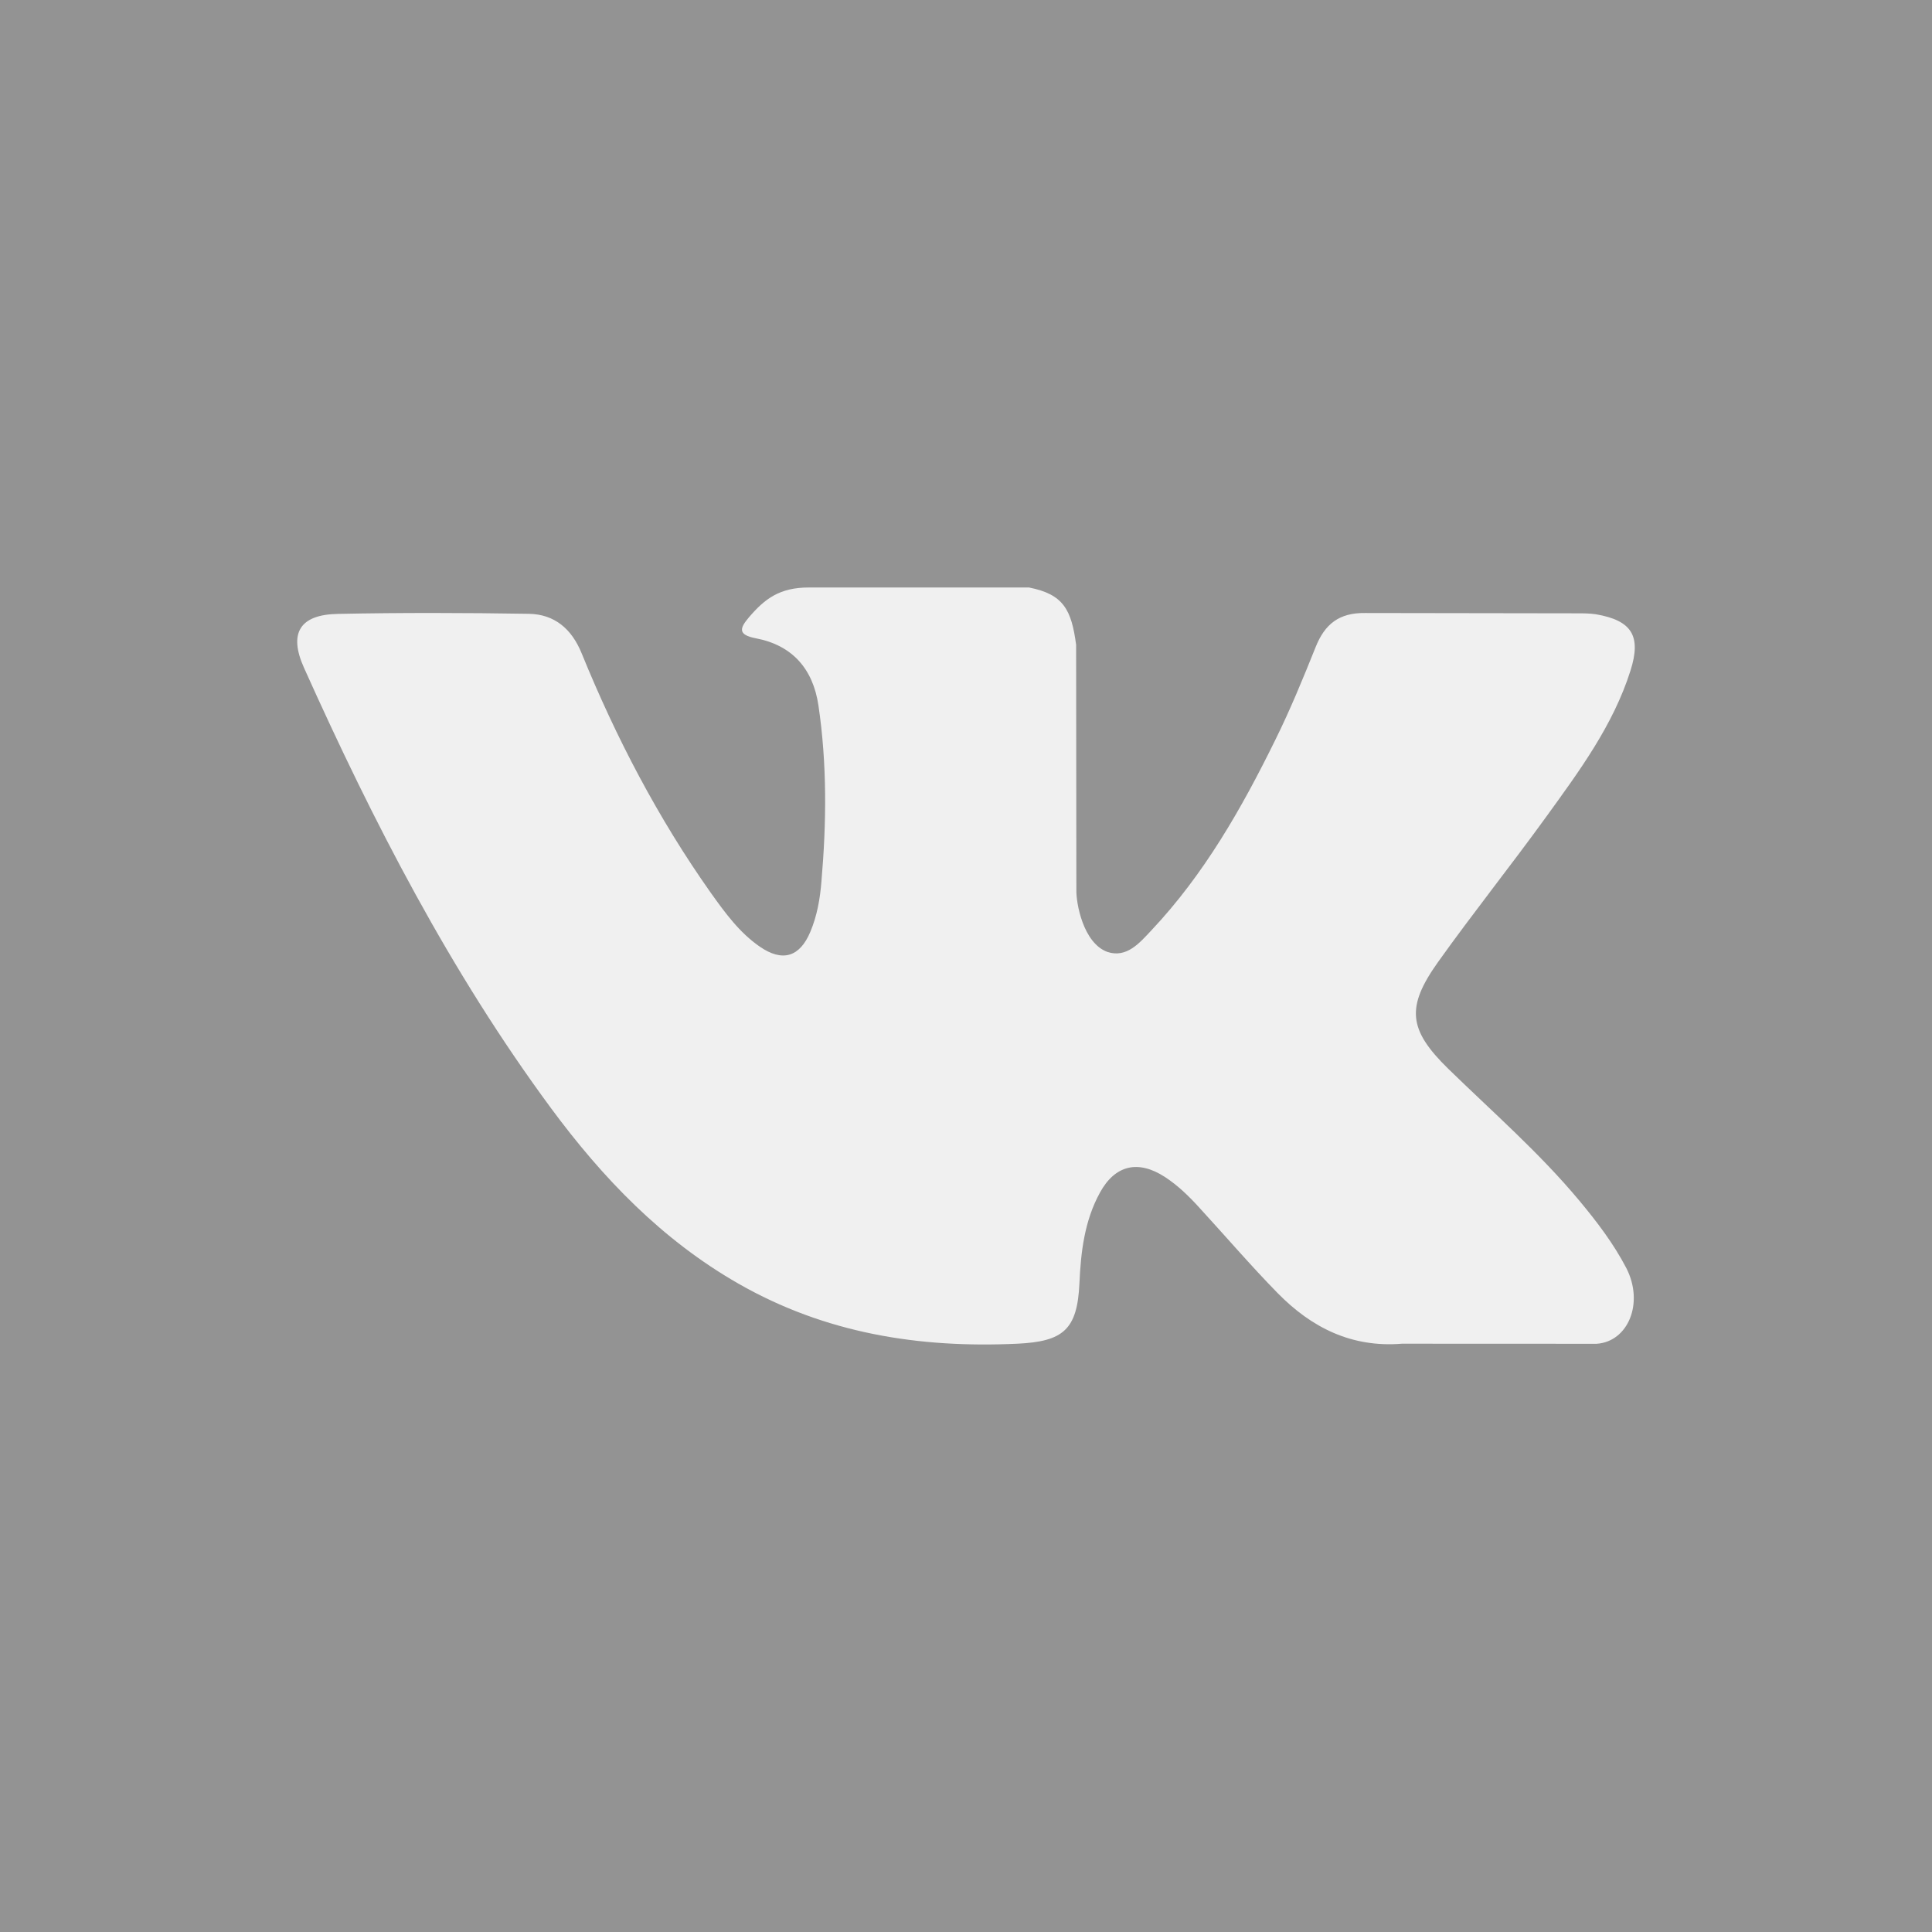
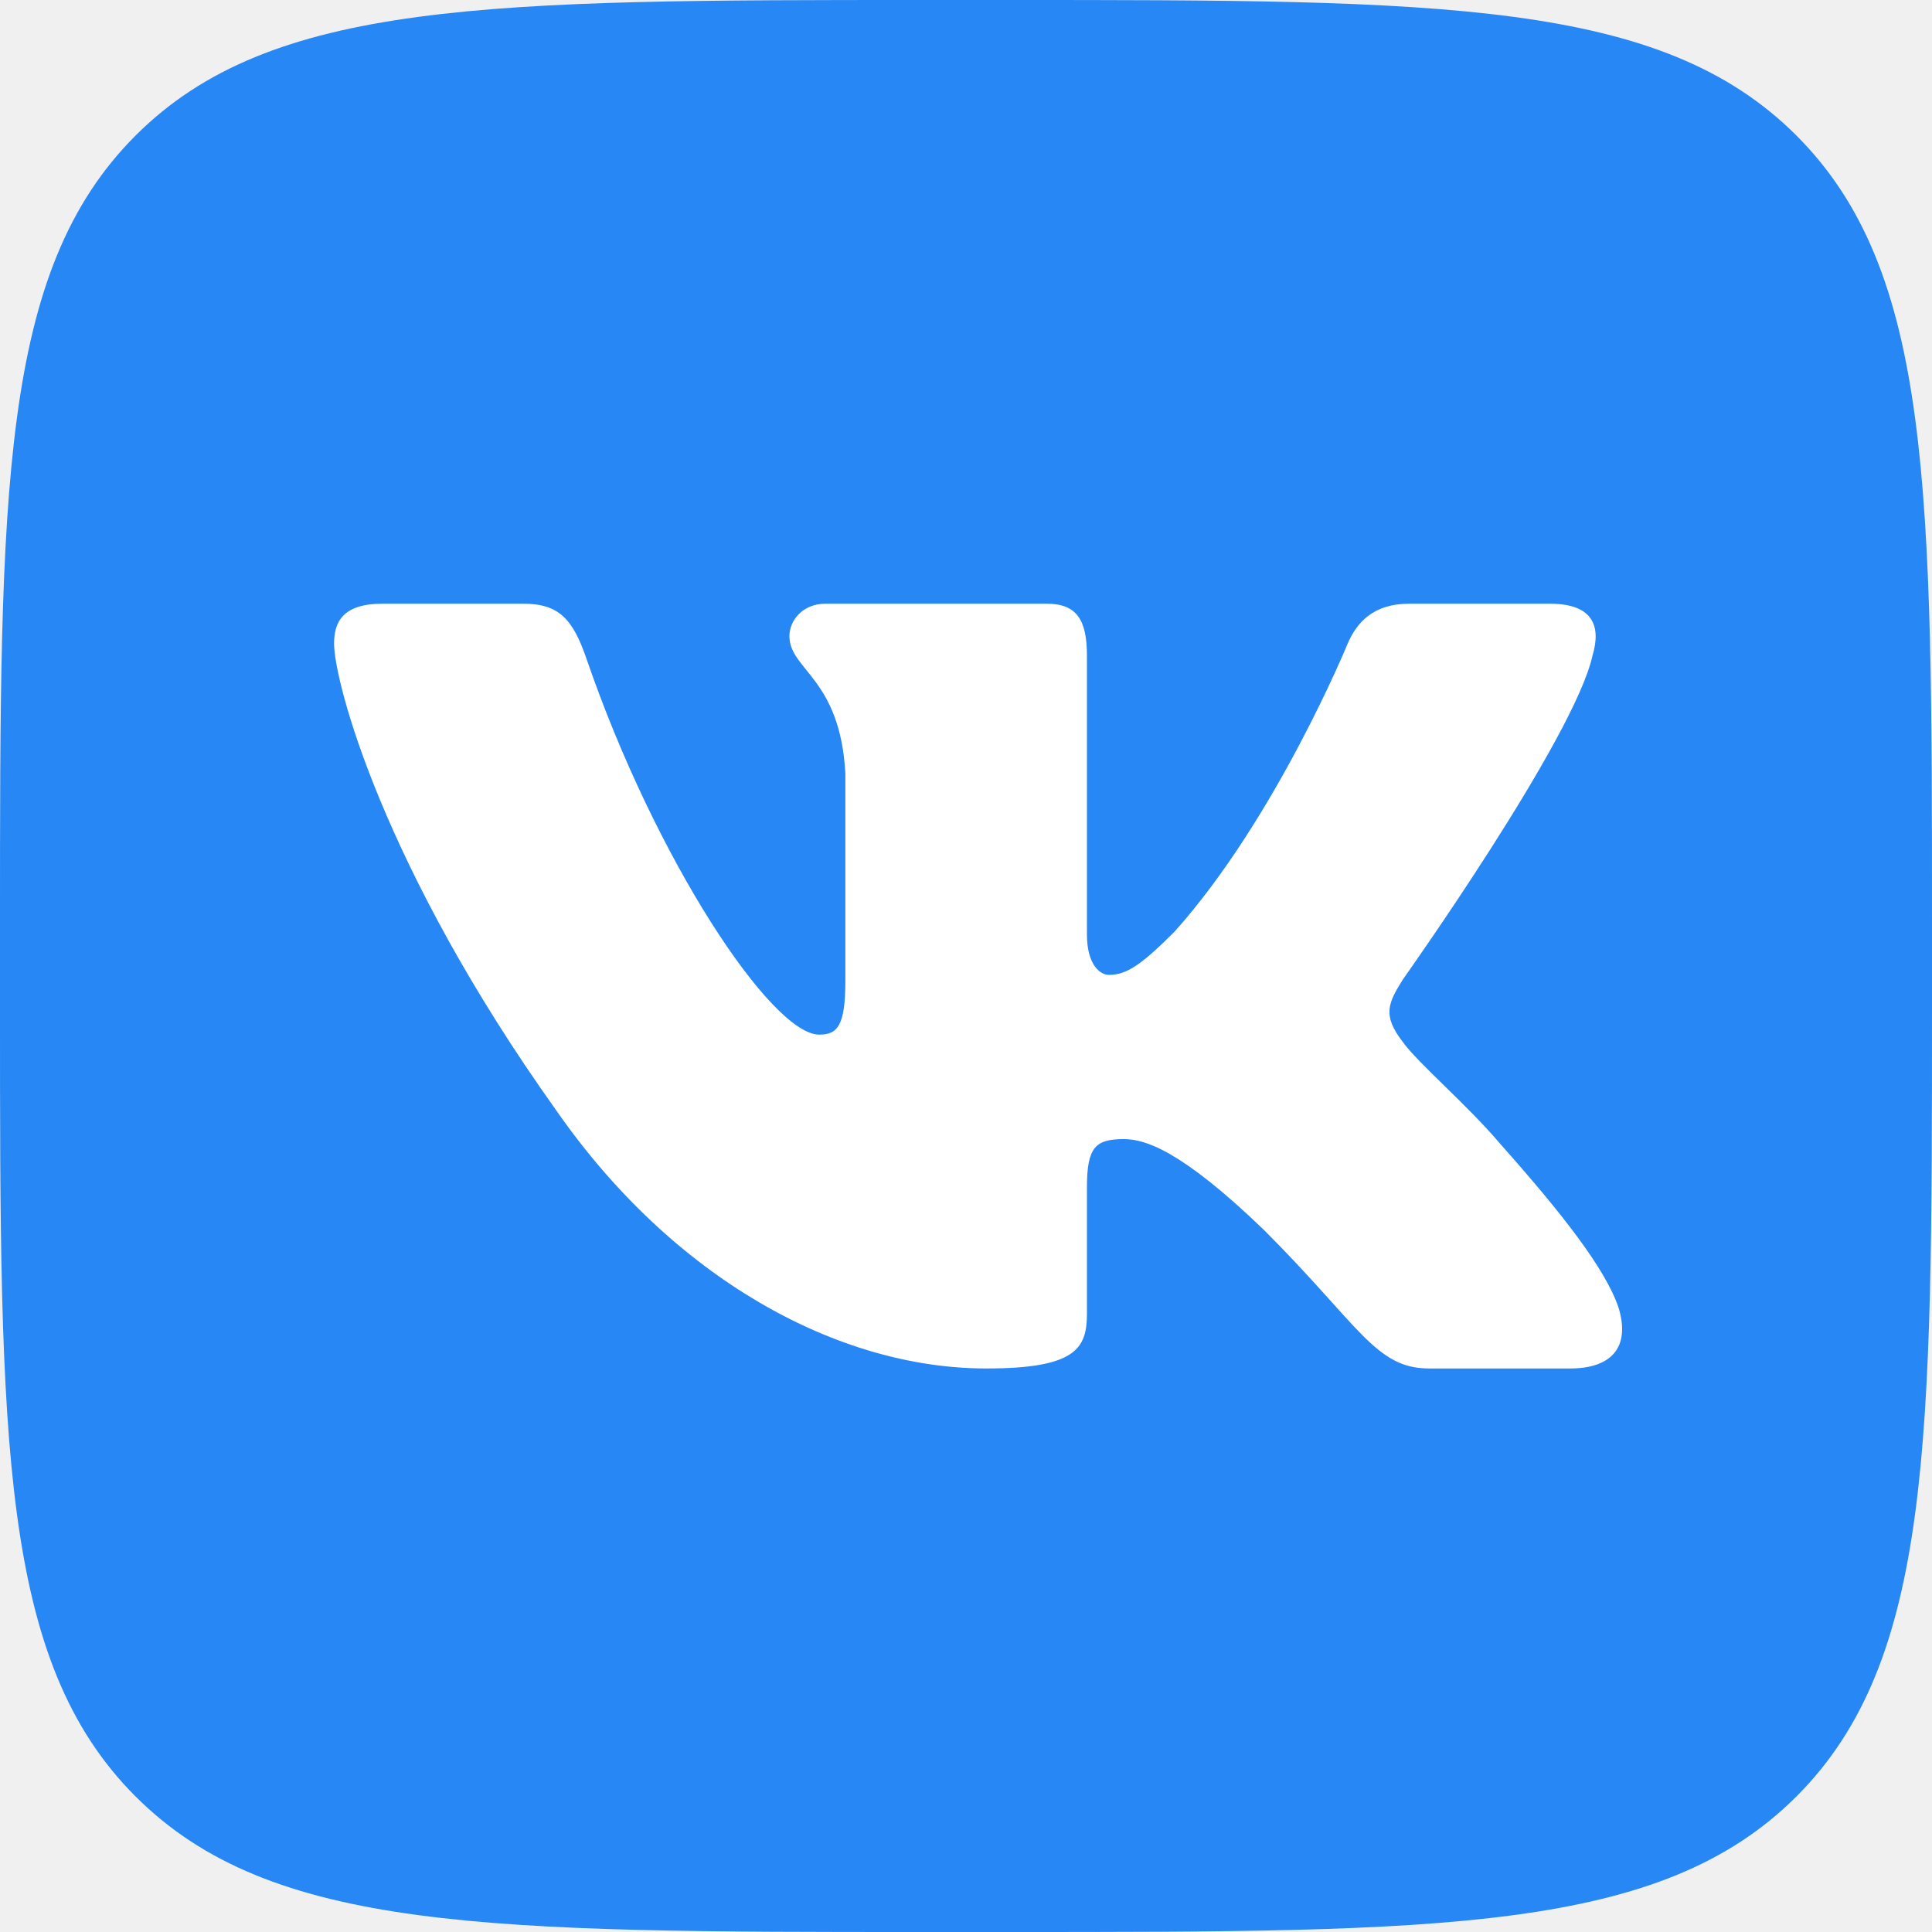
- <svg xmlns="http://www.w3.org/2000/svg" width="24" height="24" viewBox="0 0 24 24" fill="none">
-   <path fill-rule="evenodd" clip-rule="evenodd" d="M0 0V24H24V0H0ZM17.992 13.278C18.543 13.815 19.125 14.322 19.62 14.916C19.838 15.178 20.045 15.449 20.203 15.753C20.426 16.189 20.224 16.667 19.834 16.693L17.415 16.692C16.79 16.743 16.292 16.492 15.872 16.064C15.539 15.724 15.227 15.36 14.904 15.008C14.773 14.863 14.635 14.728 14.47 14.62C14.139 14.406 13.852 14.471 13.664 14.815C13.471 15.166 13.426 15.555 13.409 15.945C13.382 16.516 13.21 16.665 12.638 16.692C11.414 16.749 10.253 16.563 9.175 15.947C8.223 15.403 7.486 14.634 6.844 13.765C5.594 12.071 4.636 10.21 3.777 8.297C3.582 7.865 3.724 7.634 4.199 7.626C4.989 7.61 5.78 7.612 6.569 7.625C6.89 7.63 7.103 7.814 7.226 8.117C7.654 9.167 8.176 10.166 8.832 11.094C9.008 11.34 9.186 11.586 9.439 11.76C9.719 11.953 9.934 11.89 10.066 11.576C10.15 11.377 10.187 11.165 10.204 10.952C10.267 10.222 10.275 9.492 10.167 8.764C10.1 8.309 9.842 8.015 9.389 7.929C9.158 7.885 9.192 7.8 9.304 7.668C9.499 7.44 9.683 7.298 10.047 7.298H12.782C13.213 7.382 13.31 7.577 13.368 8.01L13.371 11.05C13.366 11.217 13.455 11.715 13.756 11.825C13.997 11.905 14.158 11.711 14.303 11.557C14.958 10.862 15.425 10.041 15.843 9.19C16.028 8.816 16.187 8.428 16.343 8.039C16.457 7.752 16.636 7.61 16.96 7.615L19.593 7.619C19.671 7.619 19.75 7.619 19.827 7.631C20.27 7.708 20.392 7.899 20.254 8.332C20.039 9.011 19.618 9.579 19.208 10.146C18.768 10.754 18.299 11.341 17.863 11.952C17.464 12.512 17.495 12.793 17.992 13.278Z" fill="#939393" />
+ <svg xmlns="http://www.w3.org/2000/svg" width="25" height="25" viewBox="0 0 25 25" fill="none">
+   <g clip-path="url(#clip0_1231_1820)">
+     <path d="M0 11.979C0 6.332 0 3.509 1.754 1.754C3.509 0 6.332 0 11.979 0H13.021C18.668 0 21.491 0 23.246 1.754C25 3.509 25 6.332 25 11.979V13.021C25 18.668 25 21.491 23.246 23.246C21.491 25 18.668 25 13.021 25H11.979C6.332 25 3.509 25 1.754 23.246C0 21.491 0 18.668 0 13.021L0 11.979Z" fill="#2787F5" />
+     <path fill-rule="evenodd" clip-rule="evenodd" d="M6.772 7.812H4.948C4.427 7.812 4.323 8.058 4.323 8.328C4.323 8.811 4.941 11.206 7.201 14.373C8.708 16.536 10.831 17.708 12.763 17.708C13.922 17.708 14.065 17.448 14.065 16.999V15.364C14.065 14.844 14.175 14.74 14.542 14.74C14.812 14.74 15.276 14.875 16.358 15.918C17.594 17.154 17.798 17.708 18.493 17.708H20.317C20.837 17.708 21.098 17.448 20.948 16.934C20.783 16.422 20.193 15.679 19.41 14.798C18.985 14.296 18.347 13.755 18.154 13.485C17.884 13.137 17.961 12.982 18.154 12.673C18.154 12.673 20.376 9.545 20.607 8.483C20.723 8.096 20.607 7.812 20.056 7.812H18.233C17.769 7.812 17.555 8.058 17.439 8.328C17.439 8.328 16.512 10.588 15.199 12.055C14.774 12.48 14.581 12.615 14.349 12.615C14.233 12.615 14.065 12.48 14.065 12.094V8.483C14.065 8.019 13.931 7.812 13.544 7.812H10.679C10.389 7.812 10.215 8.028 10.215 8.231C10.215 8.671 10.872 8.772 10.939 10.008V12.693C10.939 13.281 10.833 13.388 10.601 13.388C9.983 13.388 8.479 11.118 7.588 8.521C7.413 8.016 7.238 7.812 6.772 7.812Z" fill="white" />
+   </g>
+   <defs>
+     <clipPath id="clip0_1231_1820">
+       <rect width="25" height="25" fill="white" />
+     </clipPath>
+   </defs>
</svg>
